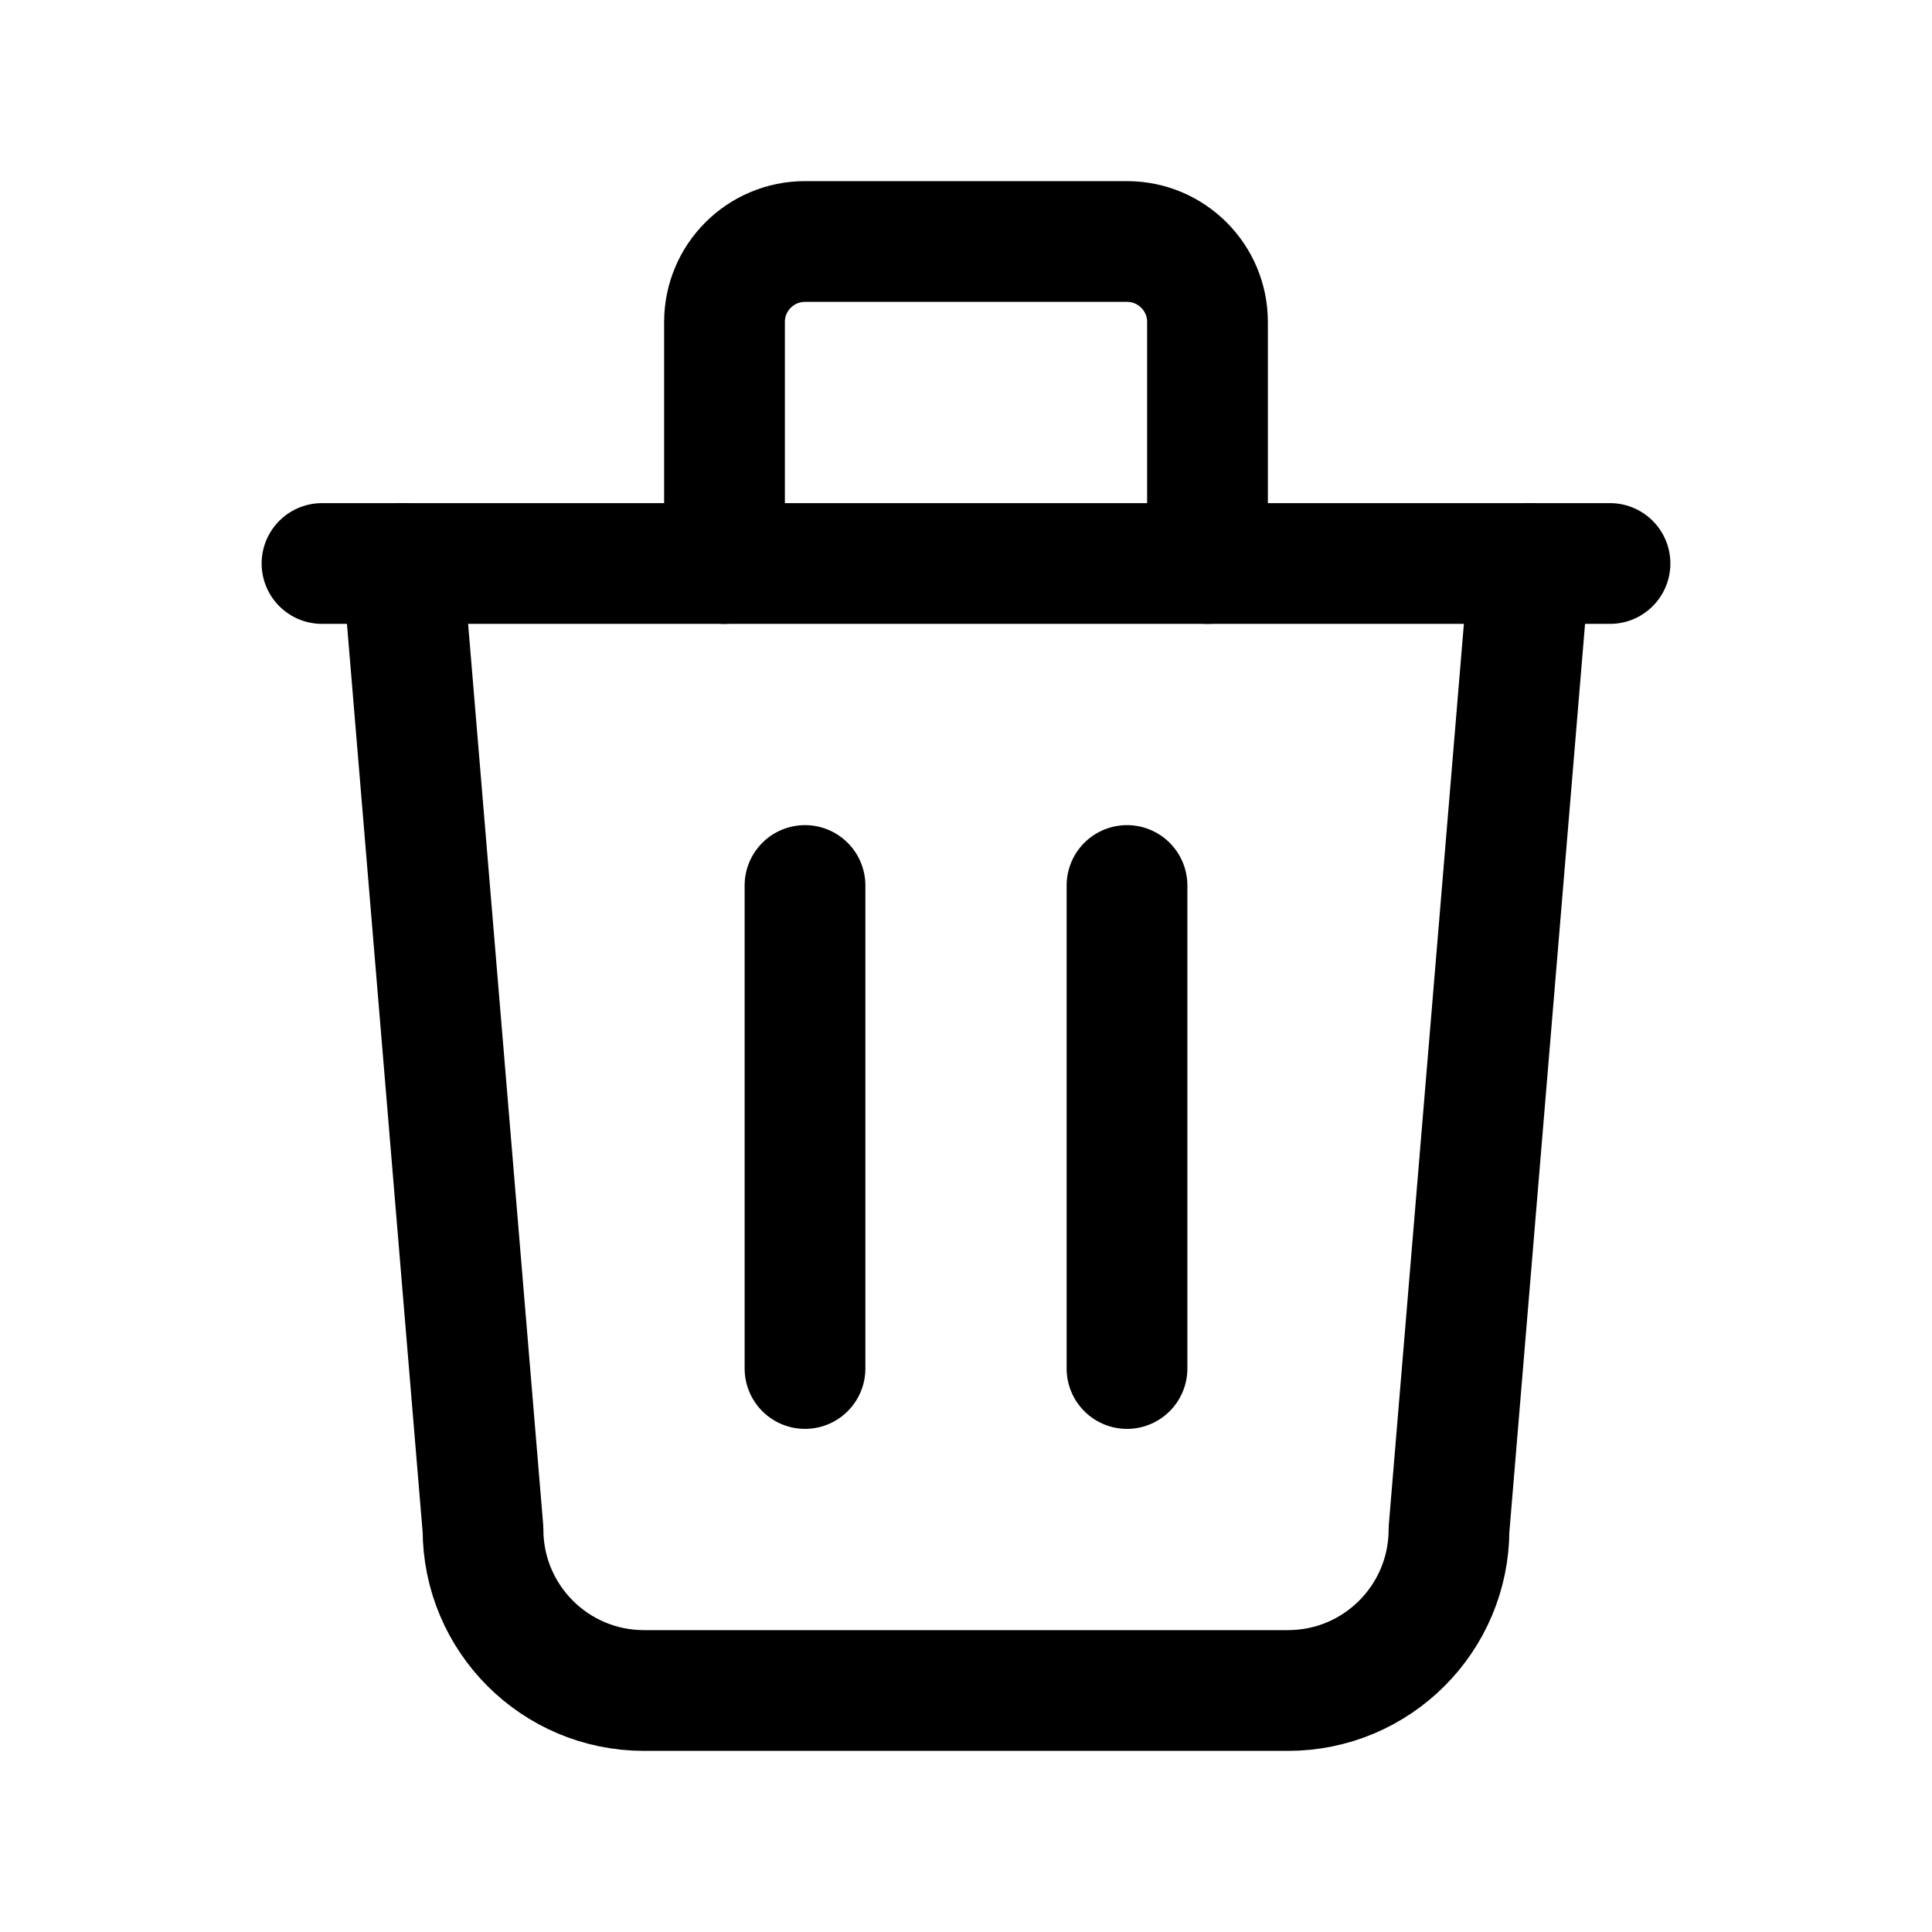
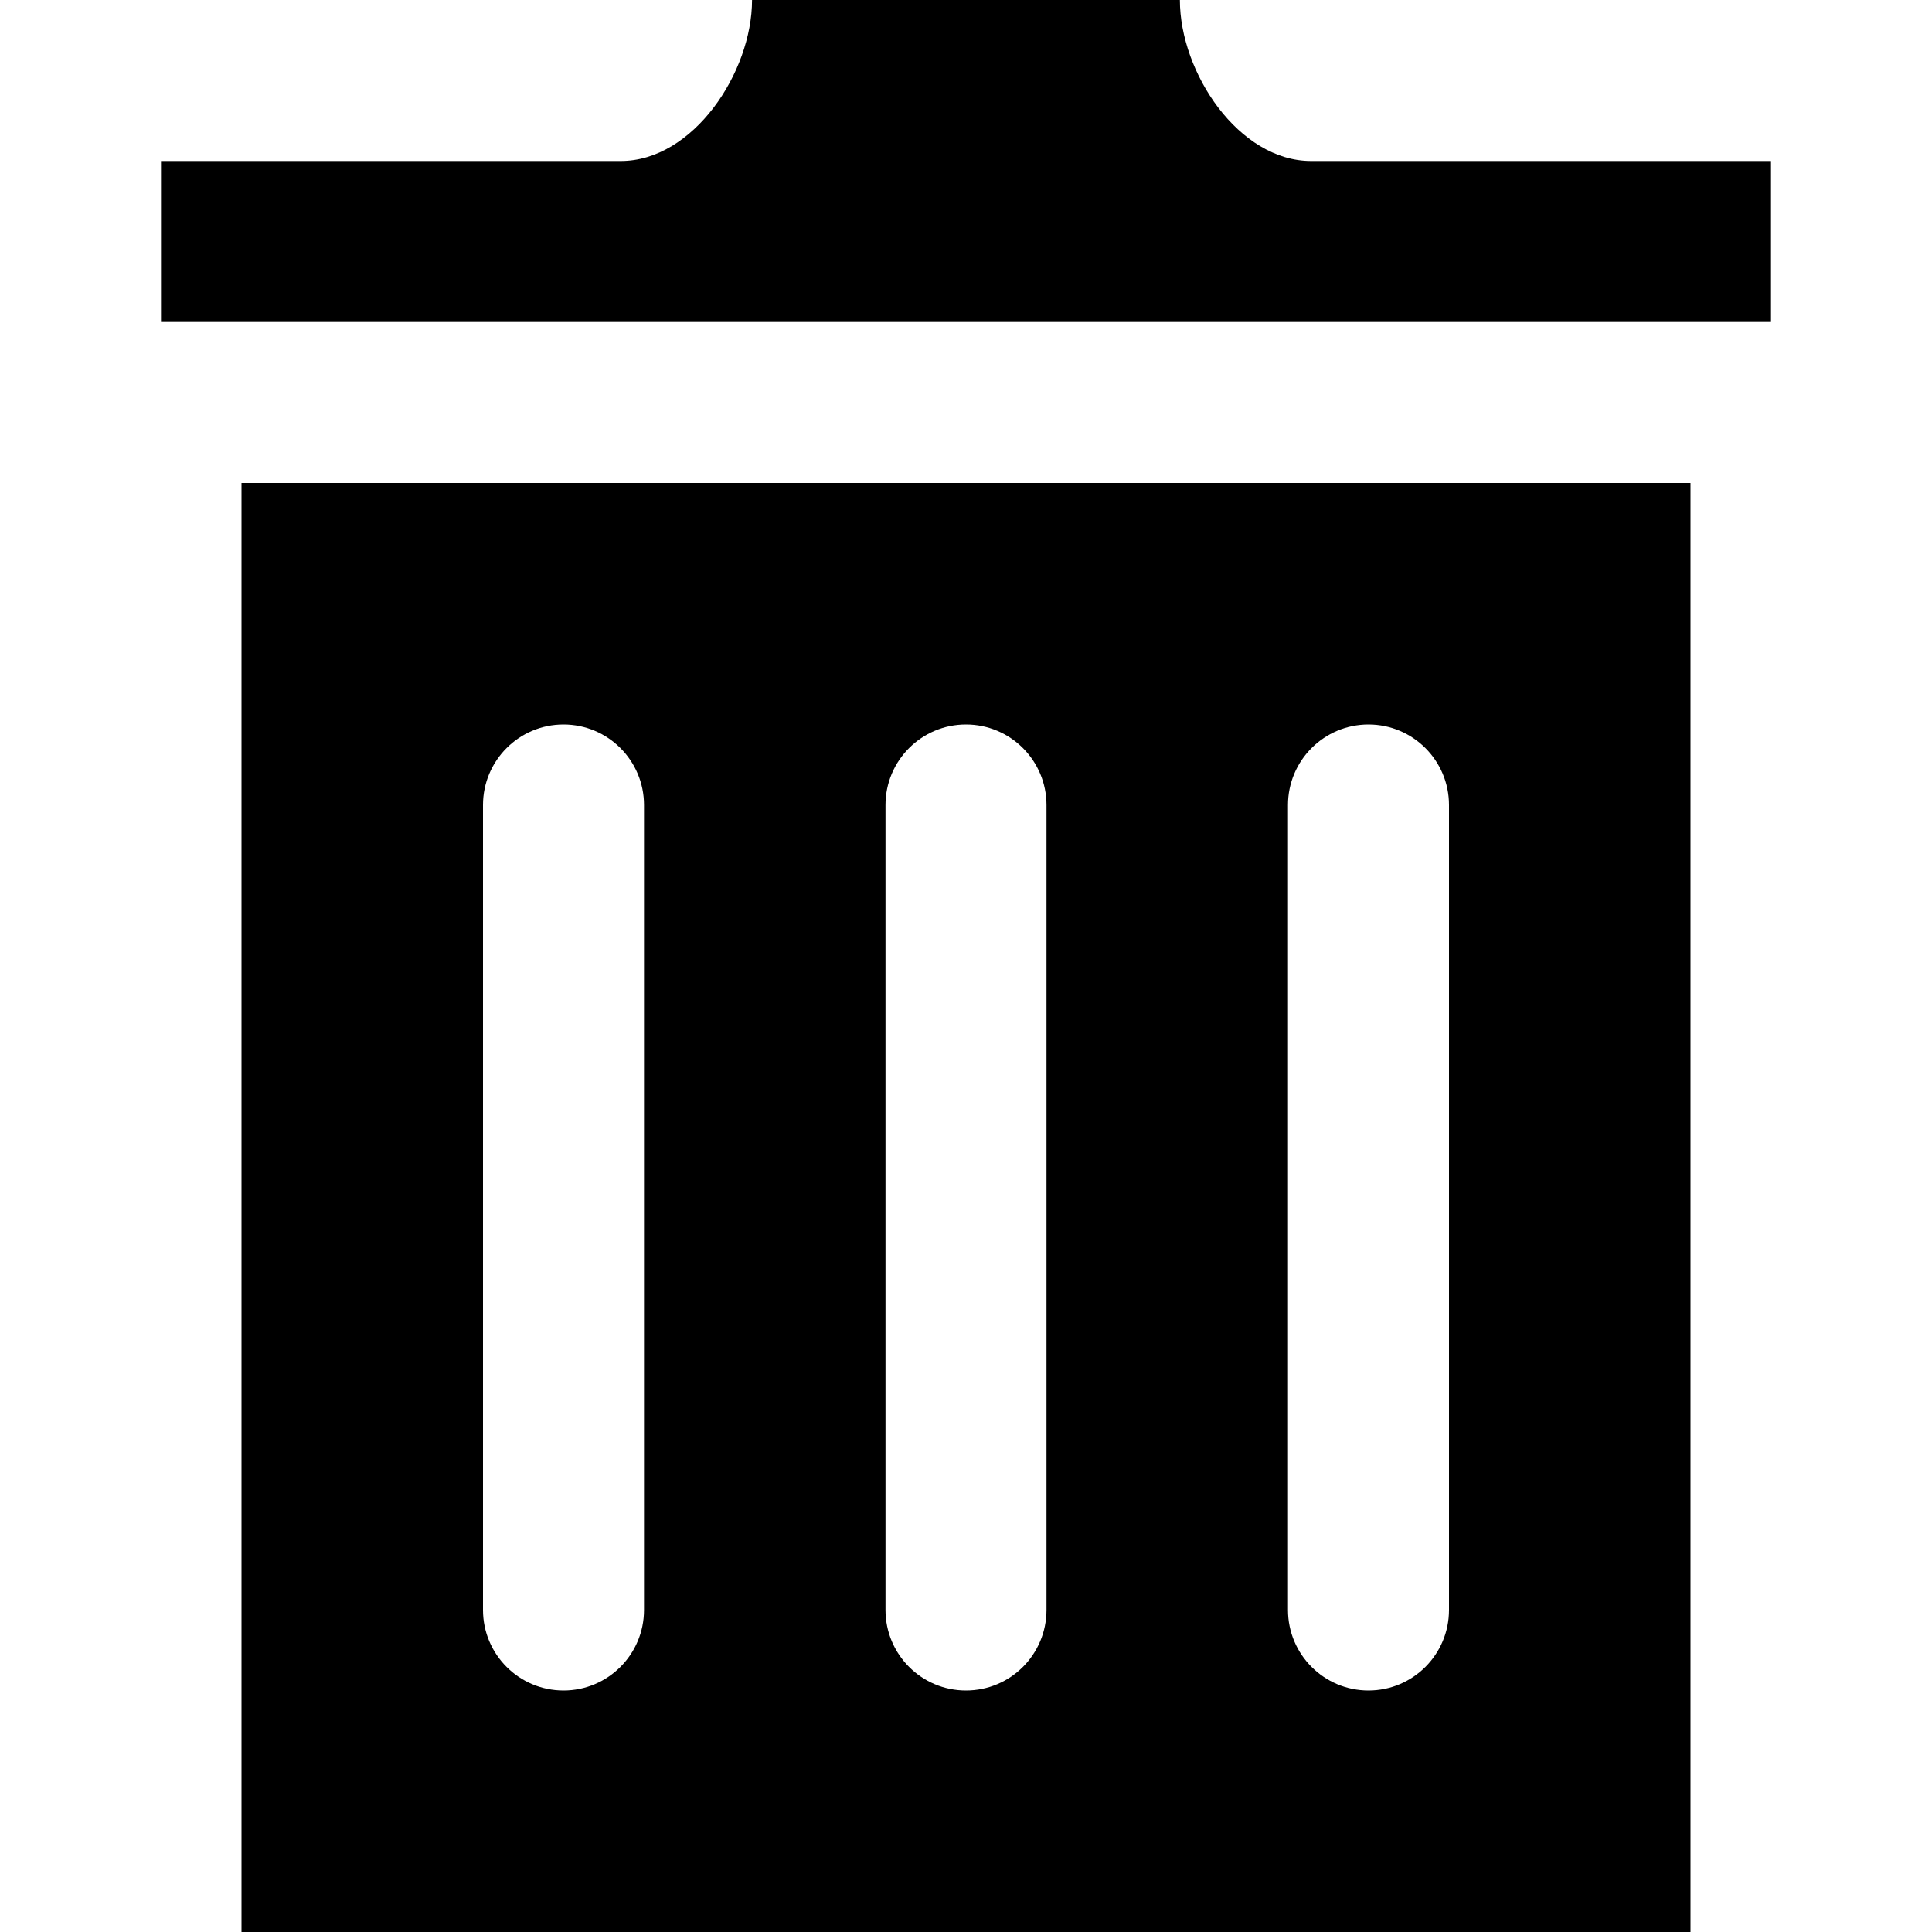
- <svg xmlns="http://www.w3.org/2000/svg" class="icon icon-tabler icon-tabler-trash" width="44" height="44" viewBox="0 0 24 24" stroke-width="1.5" stroke="currentColor" fill="none" stroke-linecap="round" stroke-linejoin="round">
-   <path stroke="none" d="M0 0h24v24H0z" fill="none" />
-   <line x1="4" y1="7" x2="20" y2="7" />
-   <line x1="10" y1="11" x2="10" y2="17" />
-   <line x1="14" y1="11" x2="14" y2="17" />
-   <path d="M5 7l1 12a2 2 0 0 0 2 2h8a2 2 0 0 0 2 -2l1 -12" />
-   <path d="M9 7v-3a1 1 0 0 1 1 -1h4a1 1 0 0 1 1 1v3" />
+ <svg xmlns="http://www.w3.org/2000/svg" width="24" height="24" viewBox="0 0 24 24">
+   <path d="M3 6v18h18v-18h-18zm5 14c0 .552-.448 1-1 1s-1-.448-1-1v-10c0-.552.448-1 1-1s1 .448 1 1v10zm5 0c0 .552-.448 1-1 1s-1-.448-1-1v-10c0-.552.448-1 1-1s1 .448 1 1v10zm5 0c0 .552-.448 1-1 1s-1-.448-1-1v-10c0-.552.448-1 1-1s1 .448 1 1v10zm4-18v2h-20v-2h5.711c.9 0 1.631-1.099 1.631-2h5.315c0 .901.73 2 1.631 2h5.712z" />
</svg>
